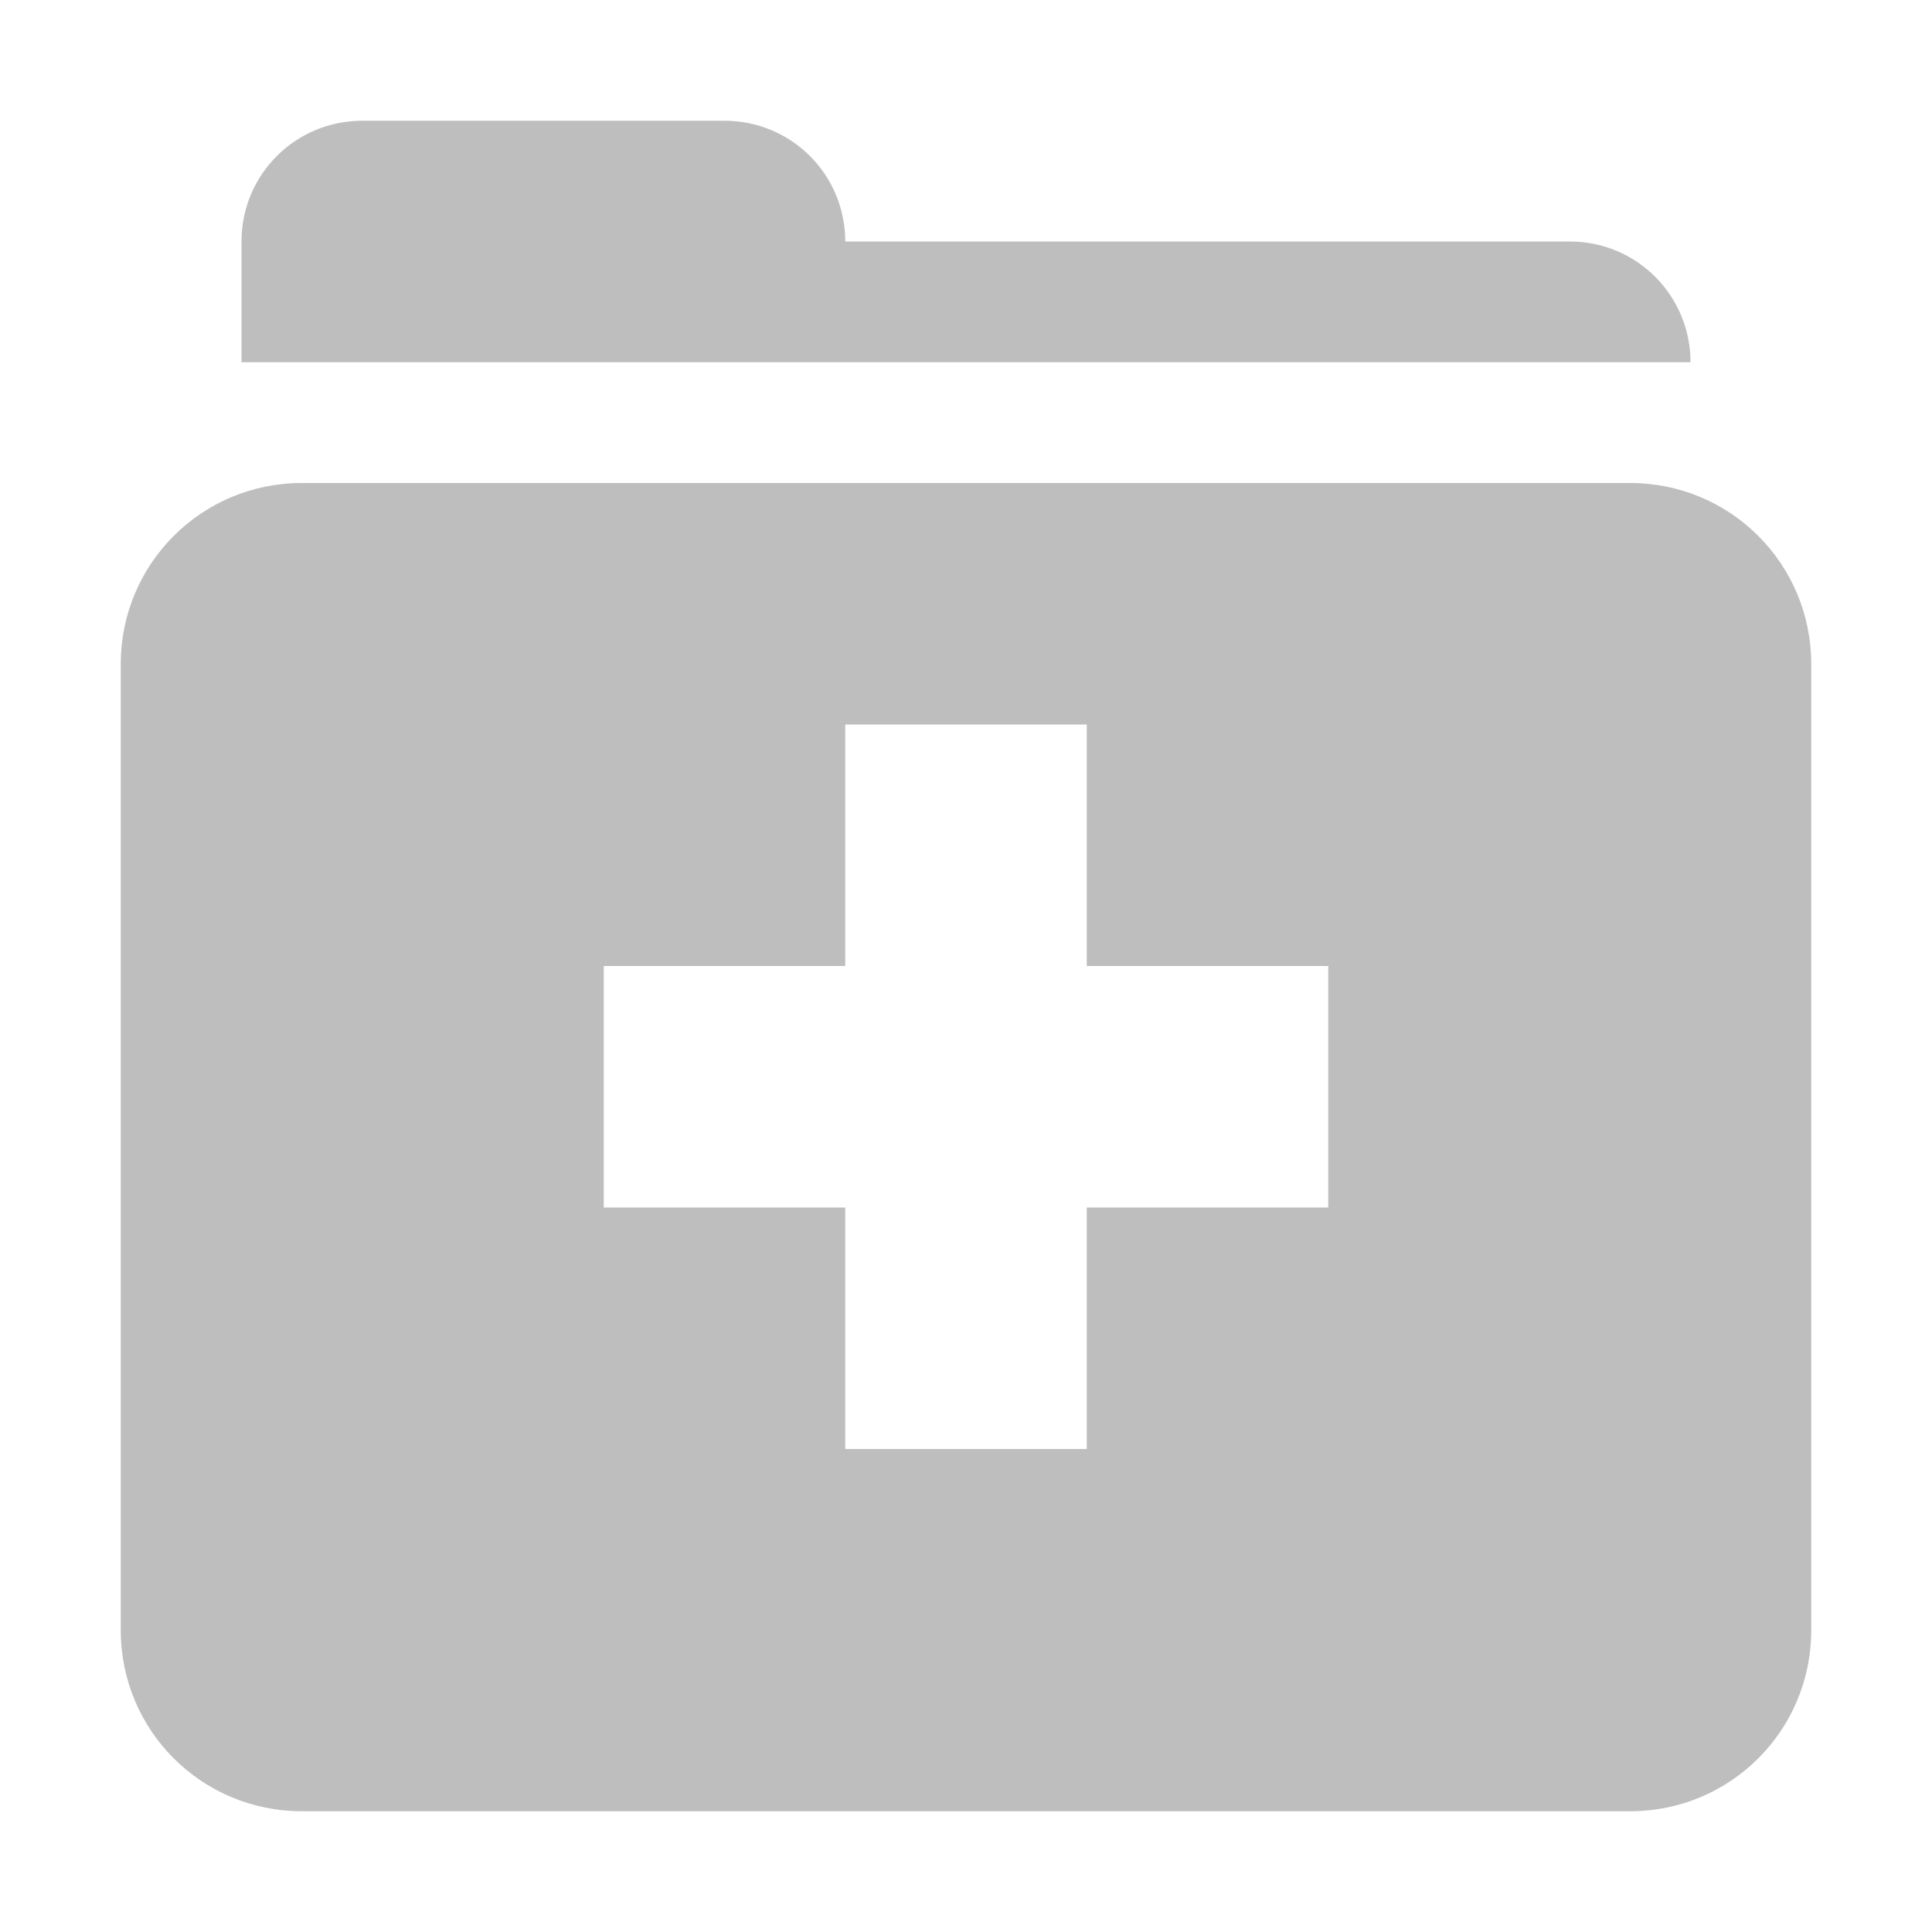
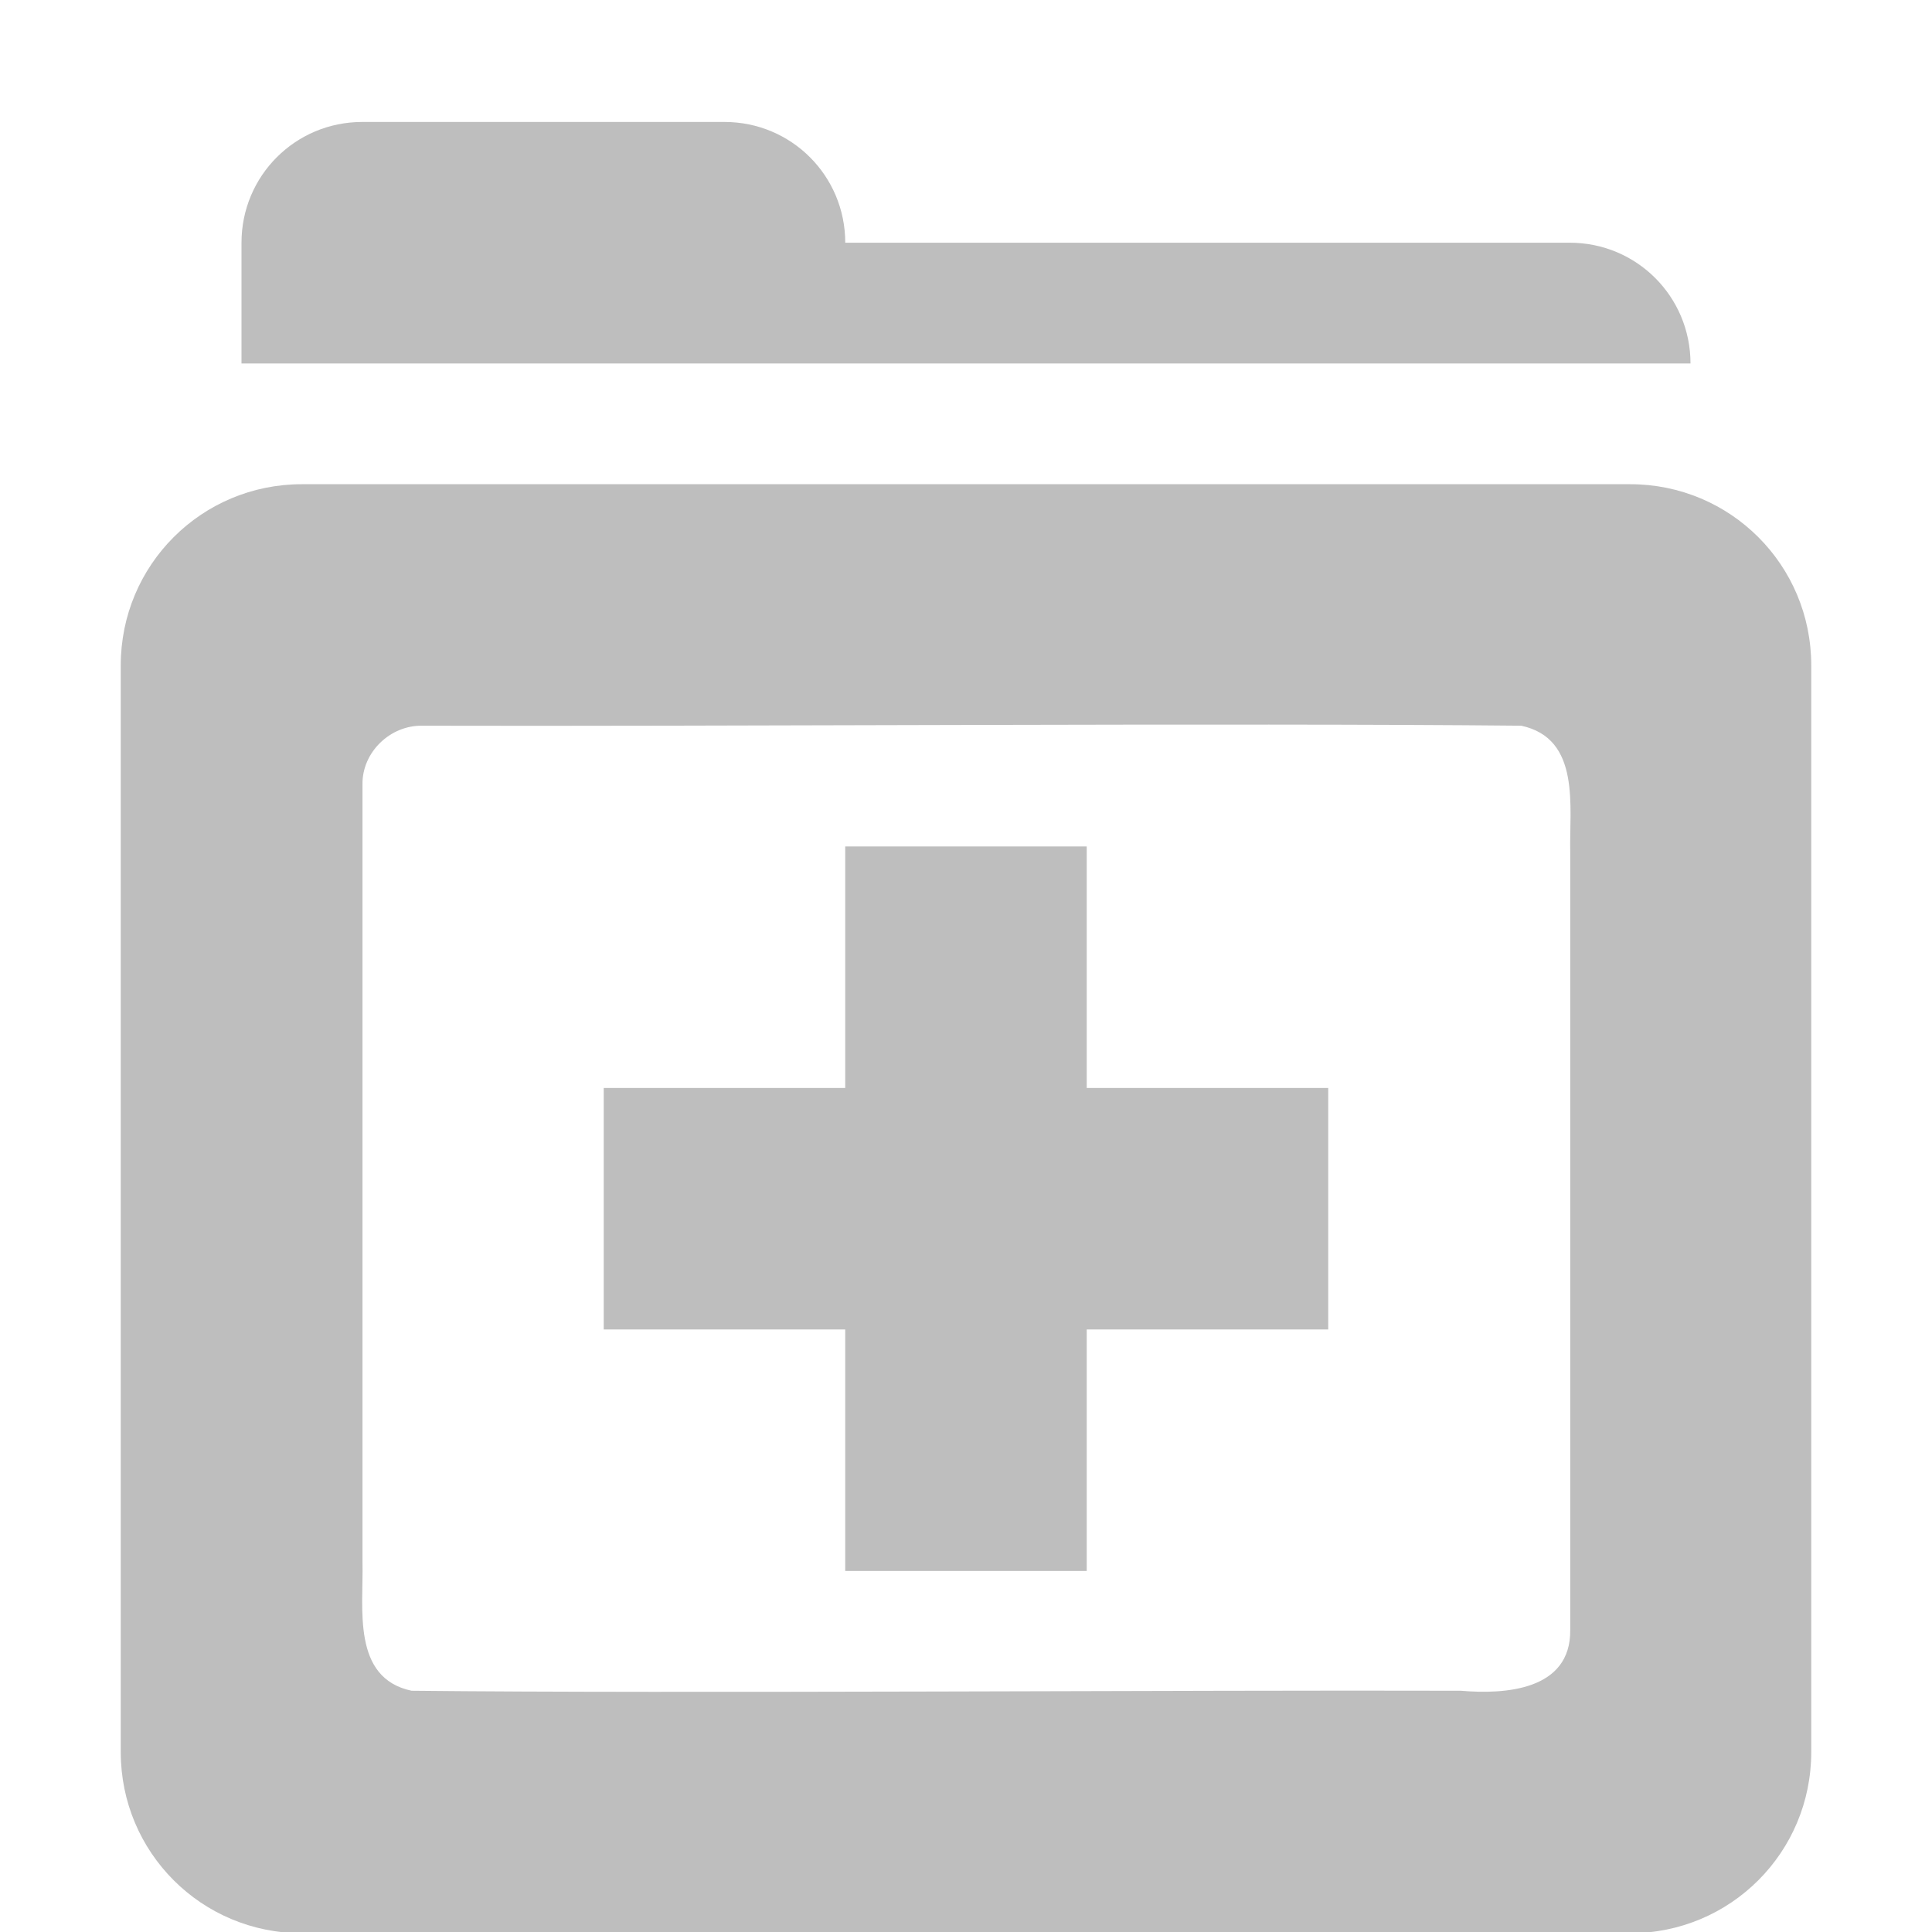
<svg xmlns="http://www.w3.org/2000/svg" xmlns:ns1="http://www.openswatchbook.org/uri/2009/osb" height="16" id="svg7384" style="enable-background:new" version="1.1" width="16">
  <defs id="defs7386">
    <linearGradient id="linearGradient5606" ns1:paint="solid">
      <stop id="stop5608" offset="0" style="stop-color:#000000;stop-opacity:1;" />
    </linearGradient>
    <filter id="filter7554" style="color-interpolation-filters:sRGB">
      <feBlend id="feBlend7556" in2="BackgroundImage" mode="darken" />
    </filter>
  </defs>
  <g id="layer9" style="display:inline" transform="translate(-285.0002,-200.99)" />
  <g id="layer10" style="display:inline;filter:url(#filter7554)" transform="translate(-285.0002,-200.99)" />
  <g id="layer1" style="display:inline" transform="translate(-44,-817.99)" />
  <g id="layer14" style="display:inline" transform="translate(-285.0002,-200.99)" />
  <g id="layer15" style="display:inline" transform="translate(-285.0002,-200.99)" />
  <g id="g71291" style="display:inline" transform="translate(-285.0002,-200.99)" />
  <g id="layer2" style="display:inline" transform="translate(-44,-667.99)" />
  <g id="g6058" style="display:inline" transform="translate(-44,-667.99)" />
  <g id="layer12" style="display:inline" transform="translate(-285.0002,-200.99)">
-     <g id="folder-new_16" transform="translate(247.0002,-41.37216)">
-       <g transform="translate(38,242.3622)" id="g4866" style="display:inline">
-         <g style="display:inline" id="layer1-02">
-           <path style="display:inline;fill:#bebebe;fill-opacity:1;stroke:none" d="M 3,1 C 2.446,1 2,1.446 2,2 L 2,3 14,3 C 14,2.446 13.554,2 13,2 L 7,2 C 7,1.446 6.554,1 6,1 Z M 2.5,4 C 1.669,4 1,4.669 1,5.5 l 0,8 C 1,14.331 1.669,15 2.5,15 l 11,0 c 0.831,0 1.5,-0.669 1.5,-1.5 l 0,-8 C 15,4.669 14.331,4 13.5,4 Z m 4.5,2 2,0 0,2 2,0 0,2 -2,0 0,2 -2,0 0,-2 -2,0 0,-2 2,0 z" id="path3046" />
-         </g>
-       </g>
-     </g>
+     <path style="display:inline;fill:#bebebe;fill-opacity:1;stroke:none" d="M 3 1.01 C 2.446 1.01 2 1.456 2 2.01 L 2 3.01 L 14 3.01 C 14 2.456 13.554 2.01 13 2.01 L 7 2.01 C 7 1.456 6.554 1.01 6 1.01 L 3 1.01 z M 2.5 4.01 C 1.669 4.01 1 4.679 1 5.51 L 1 14.51 C 1 15.341 1.669 16.01 2.5 16.01 L 13.5 16.01 C 14.331 16.01 15 15.341 15 14.51 L 15 5.51 C 15 4.679 14.331 4.01 13.5 4.01 L 2.5 4.01 z M 3.5 6.01 C 5.867 6.017 10.232 5.986 12.598 6.01 C 13.095 6.116 12.995 6.685 13.004 7.062 L 13.004 13.502 C 13.007 13.997 12.468 14.034 12.098 14.002 C 9.866 13.995 5.639 14.026 3.408 14.002 C 2.911 13.896 3.011 13.317 3.002 12.939 L 3.002 6.5 C 2.996 6.231 3.231 6.004 3.5 6.01 z " transform="translate(285.0002,200.99)" id="path3046" />
+     <path style="display:inline;fill:#bebebe;fill-opacity:1;stroke:none;enable-background:new" d="m 292,208 0,2 -2,0 0,2 2,0 0,2 2,0 0,-2 2,0 0,-2 -2,0 0,-2 -2,0 z" id="path3046-8-2" />
  </g>
</svg>
